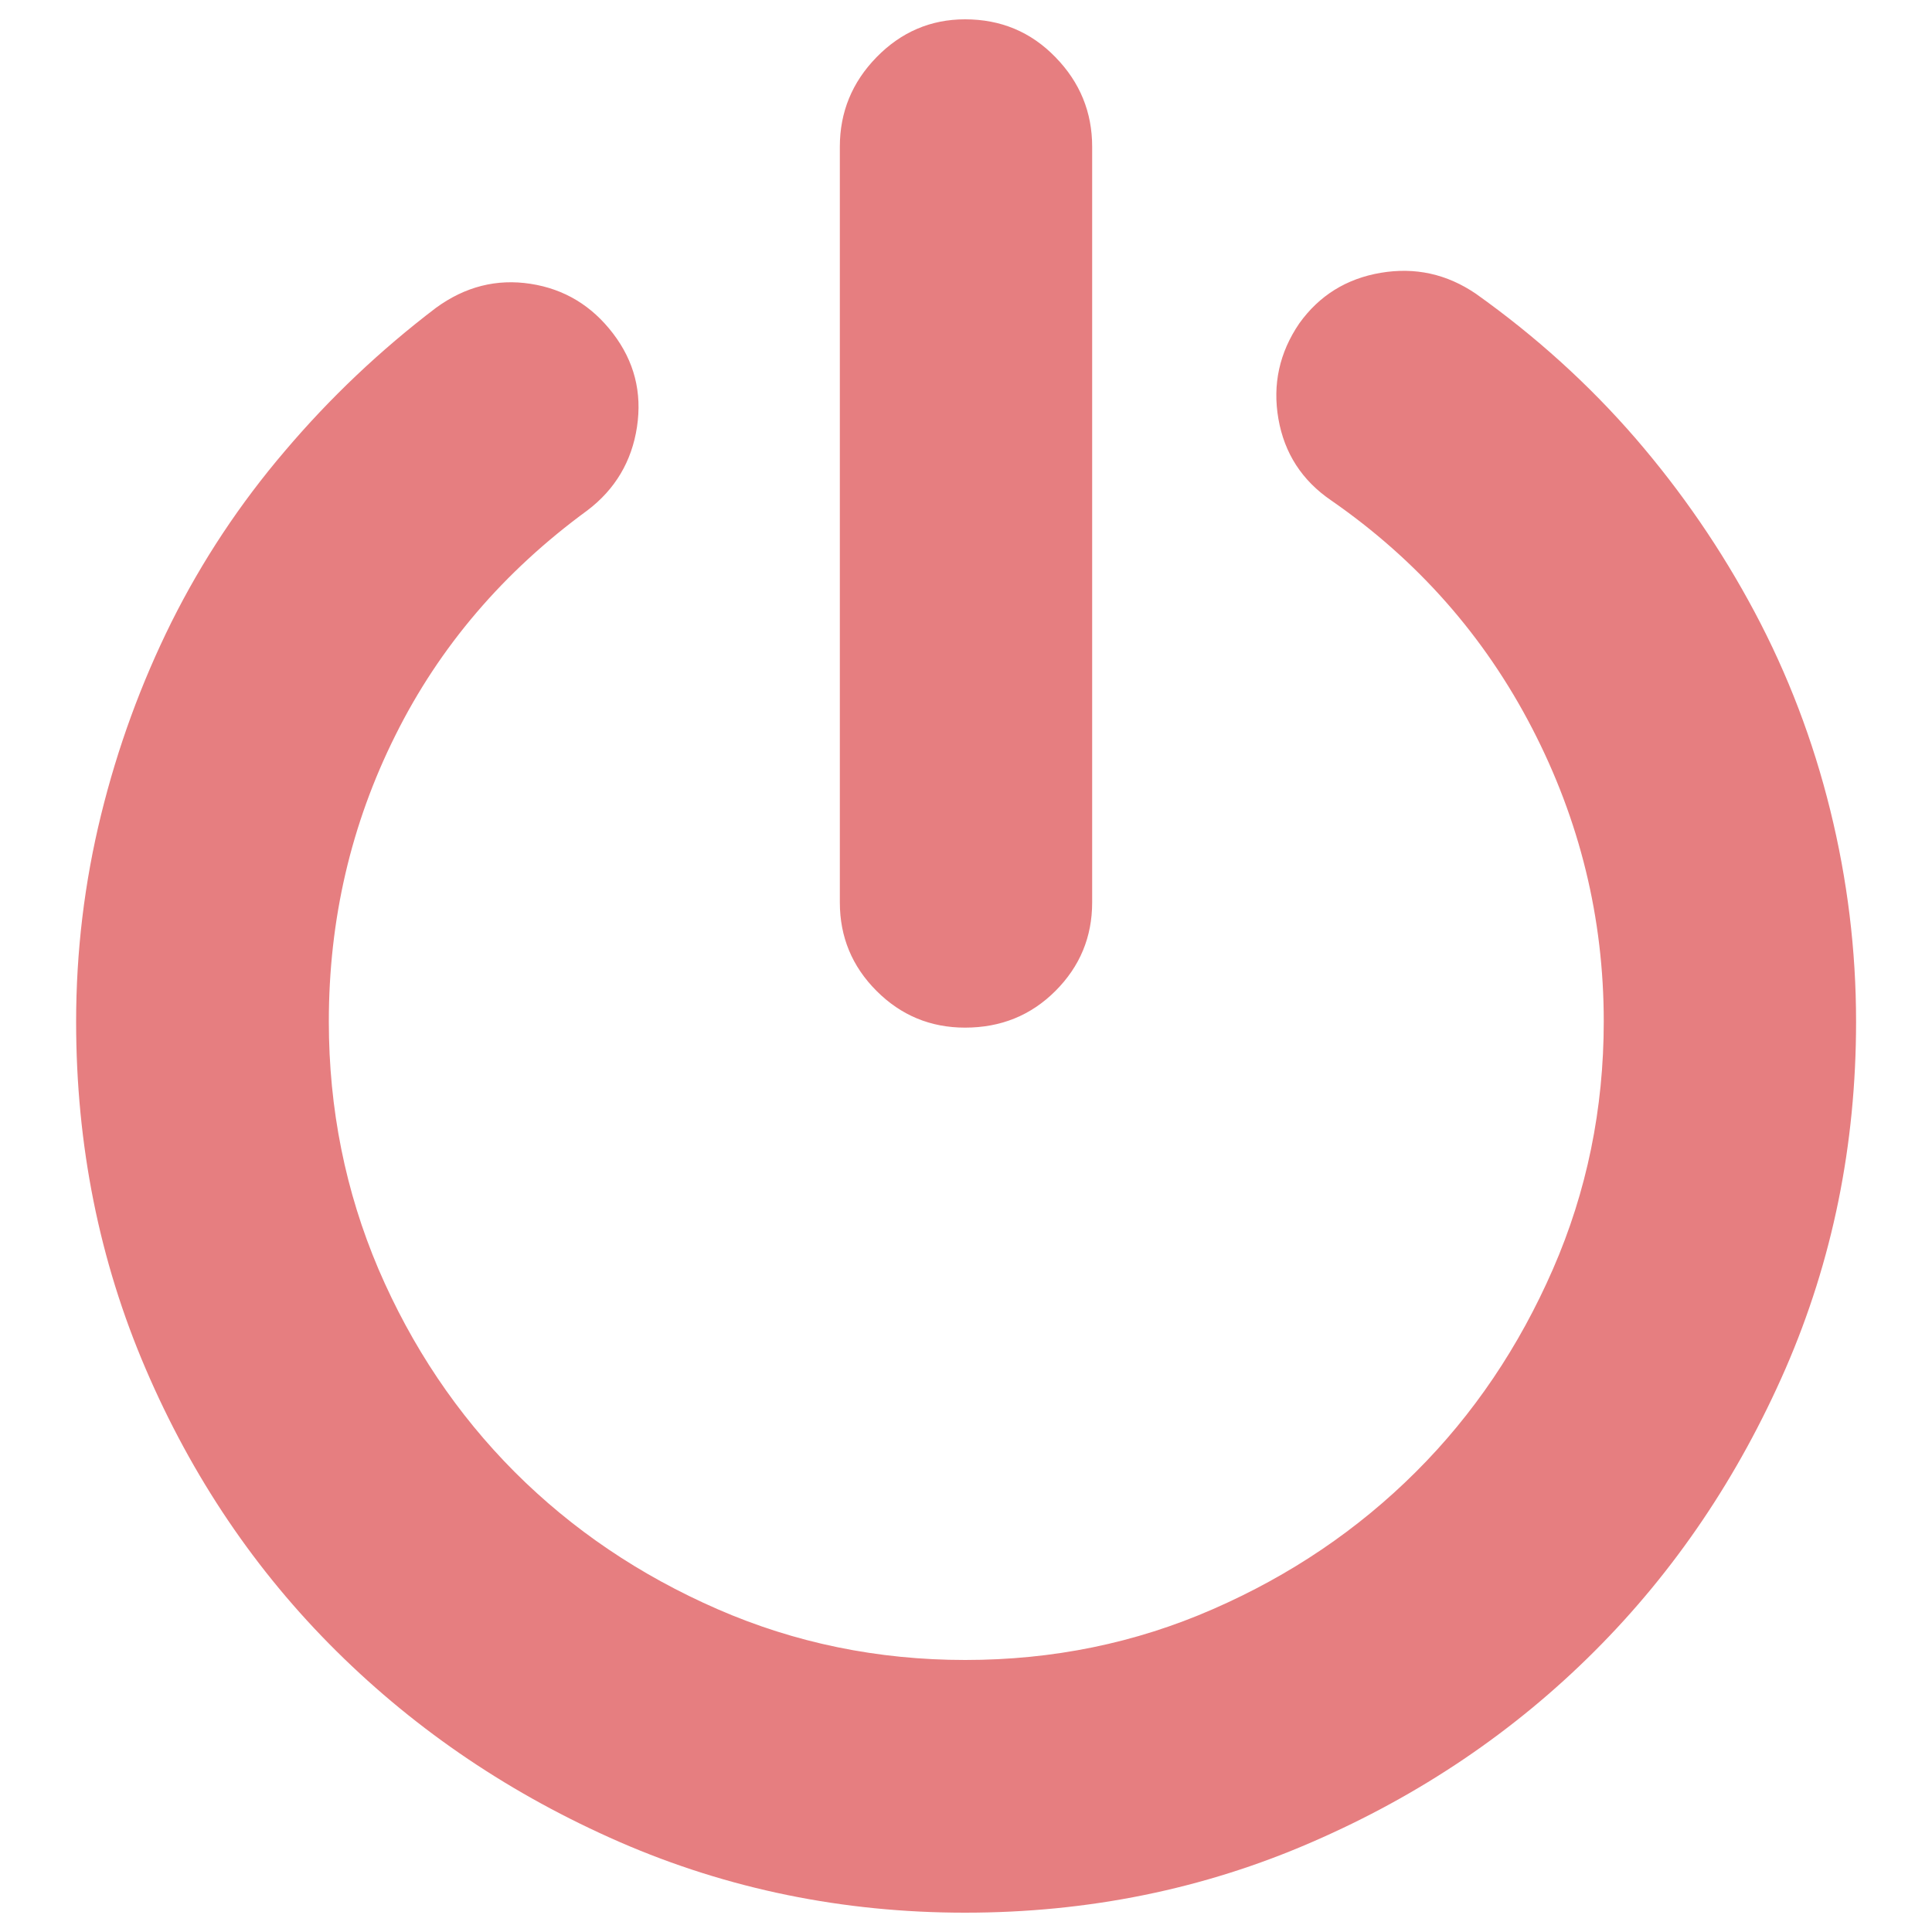
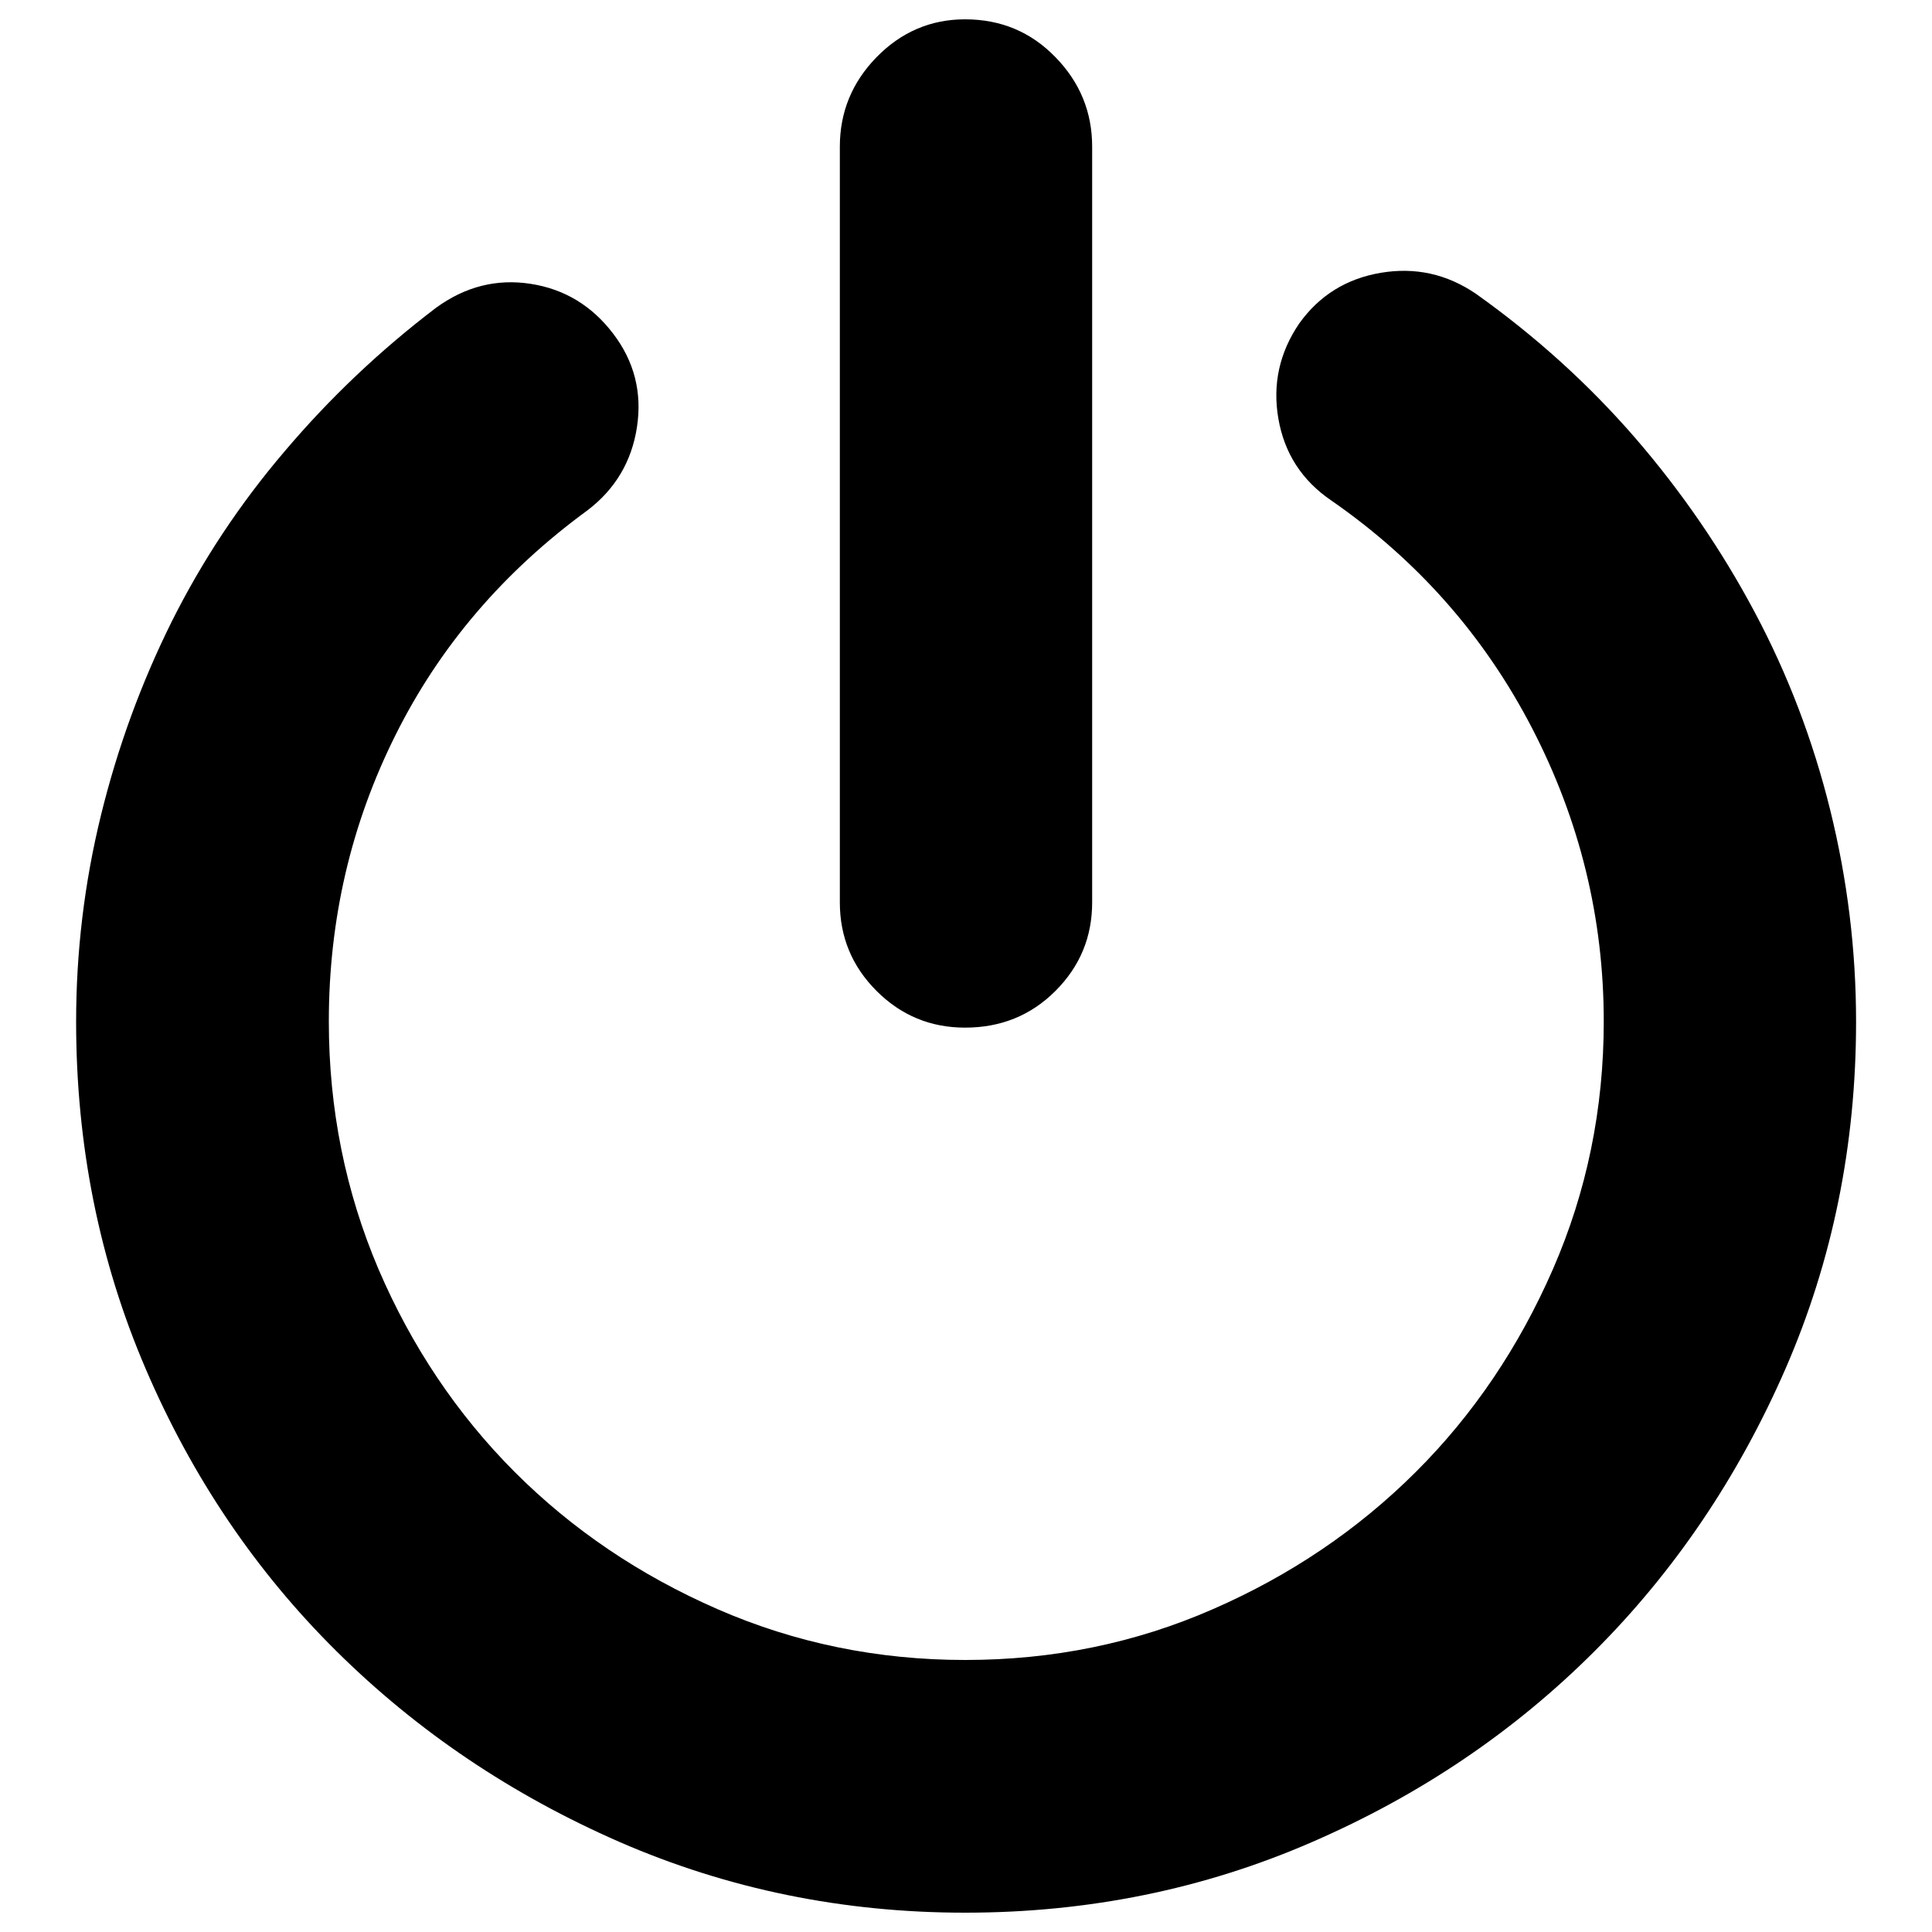
- <svg xmlns="http://www.w3.org/2000/svg" fill="#e67e80" version="1.1" x="0px" y="0px" viewBox="0 0 1000 1000" enable-background="new 0 0 1000 1000" xml:space="preserve">
+ <svg xmlns="http://www.w3.org/2000/svg" fill="currentColor" version="1.1" x="0px" y="0px" viewBox="0 0 1000 1000" enable-background="new 0 0 1000 1000" xml:space="preserve">
  <g>
    <path d="M764,152.1c30.9,22,58.3,46.8,82.4,74.6c24,27.8,44.6,57.8,61.8,90.1c17.2,32.3,30.2,66.4,39.1,102.4c8.9,36,13.4,72.6,13.4,109.6c0,63.8-12.2,123.7-36.5,179.6c-24.4,55.9-57.3,104.7-98.8,146.2c-41.5,41.5-90.2,74.5-146.2,98.8C623.2,977.8,563.3,990,499.5,990c-63.1,0-122.7-12.2-178.6-36.5c-55.9-24.4-104.8-57.3-146.7-98.8c-41.9-41.5-74.8-90.2-98.8-146.2c-24-55.9-36-115.8-36-179.6c0-36.4,4.3-72.1,12.9-107.1c8.6-35,20.8-68.3,36.5-99.9c15.8-31.6,35.3-61.1,58.7-88.5c23.3-27.5,49.4-52.2,78.2-74.1c15.1-11,31.4-15.1,48.9-12.4c17.5,2.7,31.7,11.3,42.7,25.7c11,14.4,15.1,30.5,12.4,48.4c-2.7,17.8-11.3,32.3-25.7,43.2c-43.2,31.6-76.4,70.3-99.3,116.3c-23,46-34.5,95.4-34.5,148.2c0,45.3,8.6,88,25.7,128.2c17.2,40.1,40.7,75.1,70.5,105c29.9,29.9,64.9,53.5,105,71c40.1,17.5,82.9,26.3,128.2,26.3c45.3,0,88-8.7,128.2-26.3c40.1-17.5,75.1-41.2,105-71s53.5-64.9,71-105c17.5-40.1,26.3-82.9,26.3-128.2c0-53.5-12.4-104.1-37.1-151.8c-24.7-47.7-59.4-87-104-117.9c-15.1-10.3-24.2-24.4-27.3-42.2c-3.1-17.8,0.5-34.3,10.8-49.4c10.3-14.4,24.4-23.2,42.2-26.2C732.5,138.2,748.9,141.8,764,152.1L764,152.1z M499.5,531.9c-17.8,0-33.1-6.3-45.8-19c-12.7-12.7-19-28-19-45.8V75.9c0-17.8,6.3-33.3,19-46.3c12.7-13,28-19.6,45.8-19.6c18.5,0,34.1,6.5,46.8,19.6c12.7,13,19,28.5,19,46.3v391.2c0,17.8-6.3,33.1-19,45.8C533.6,525.6,518,531.9,499.5,531.9L499.5,531.9z" />
  </g>
</svg>
